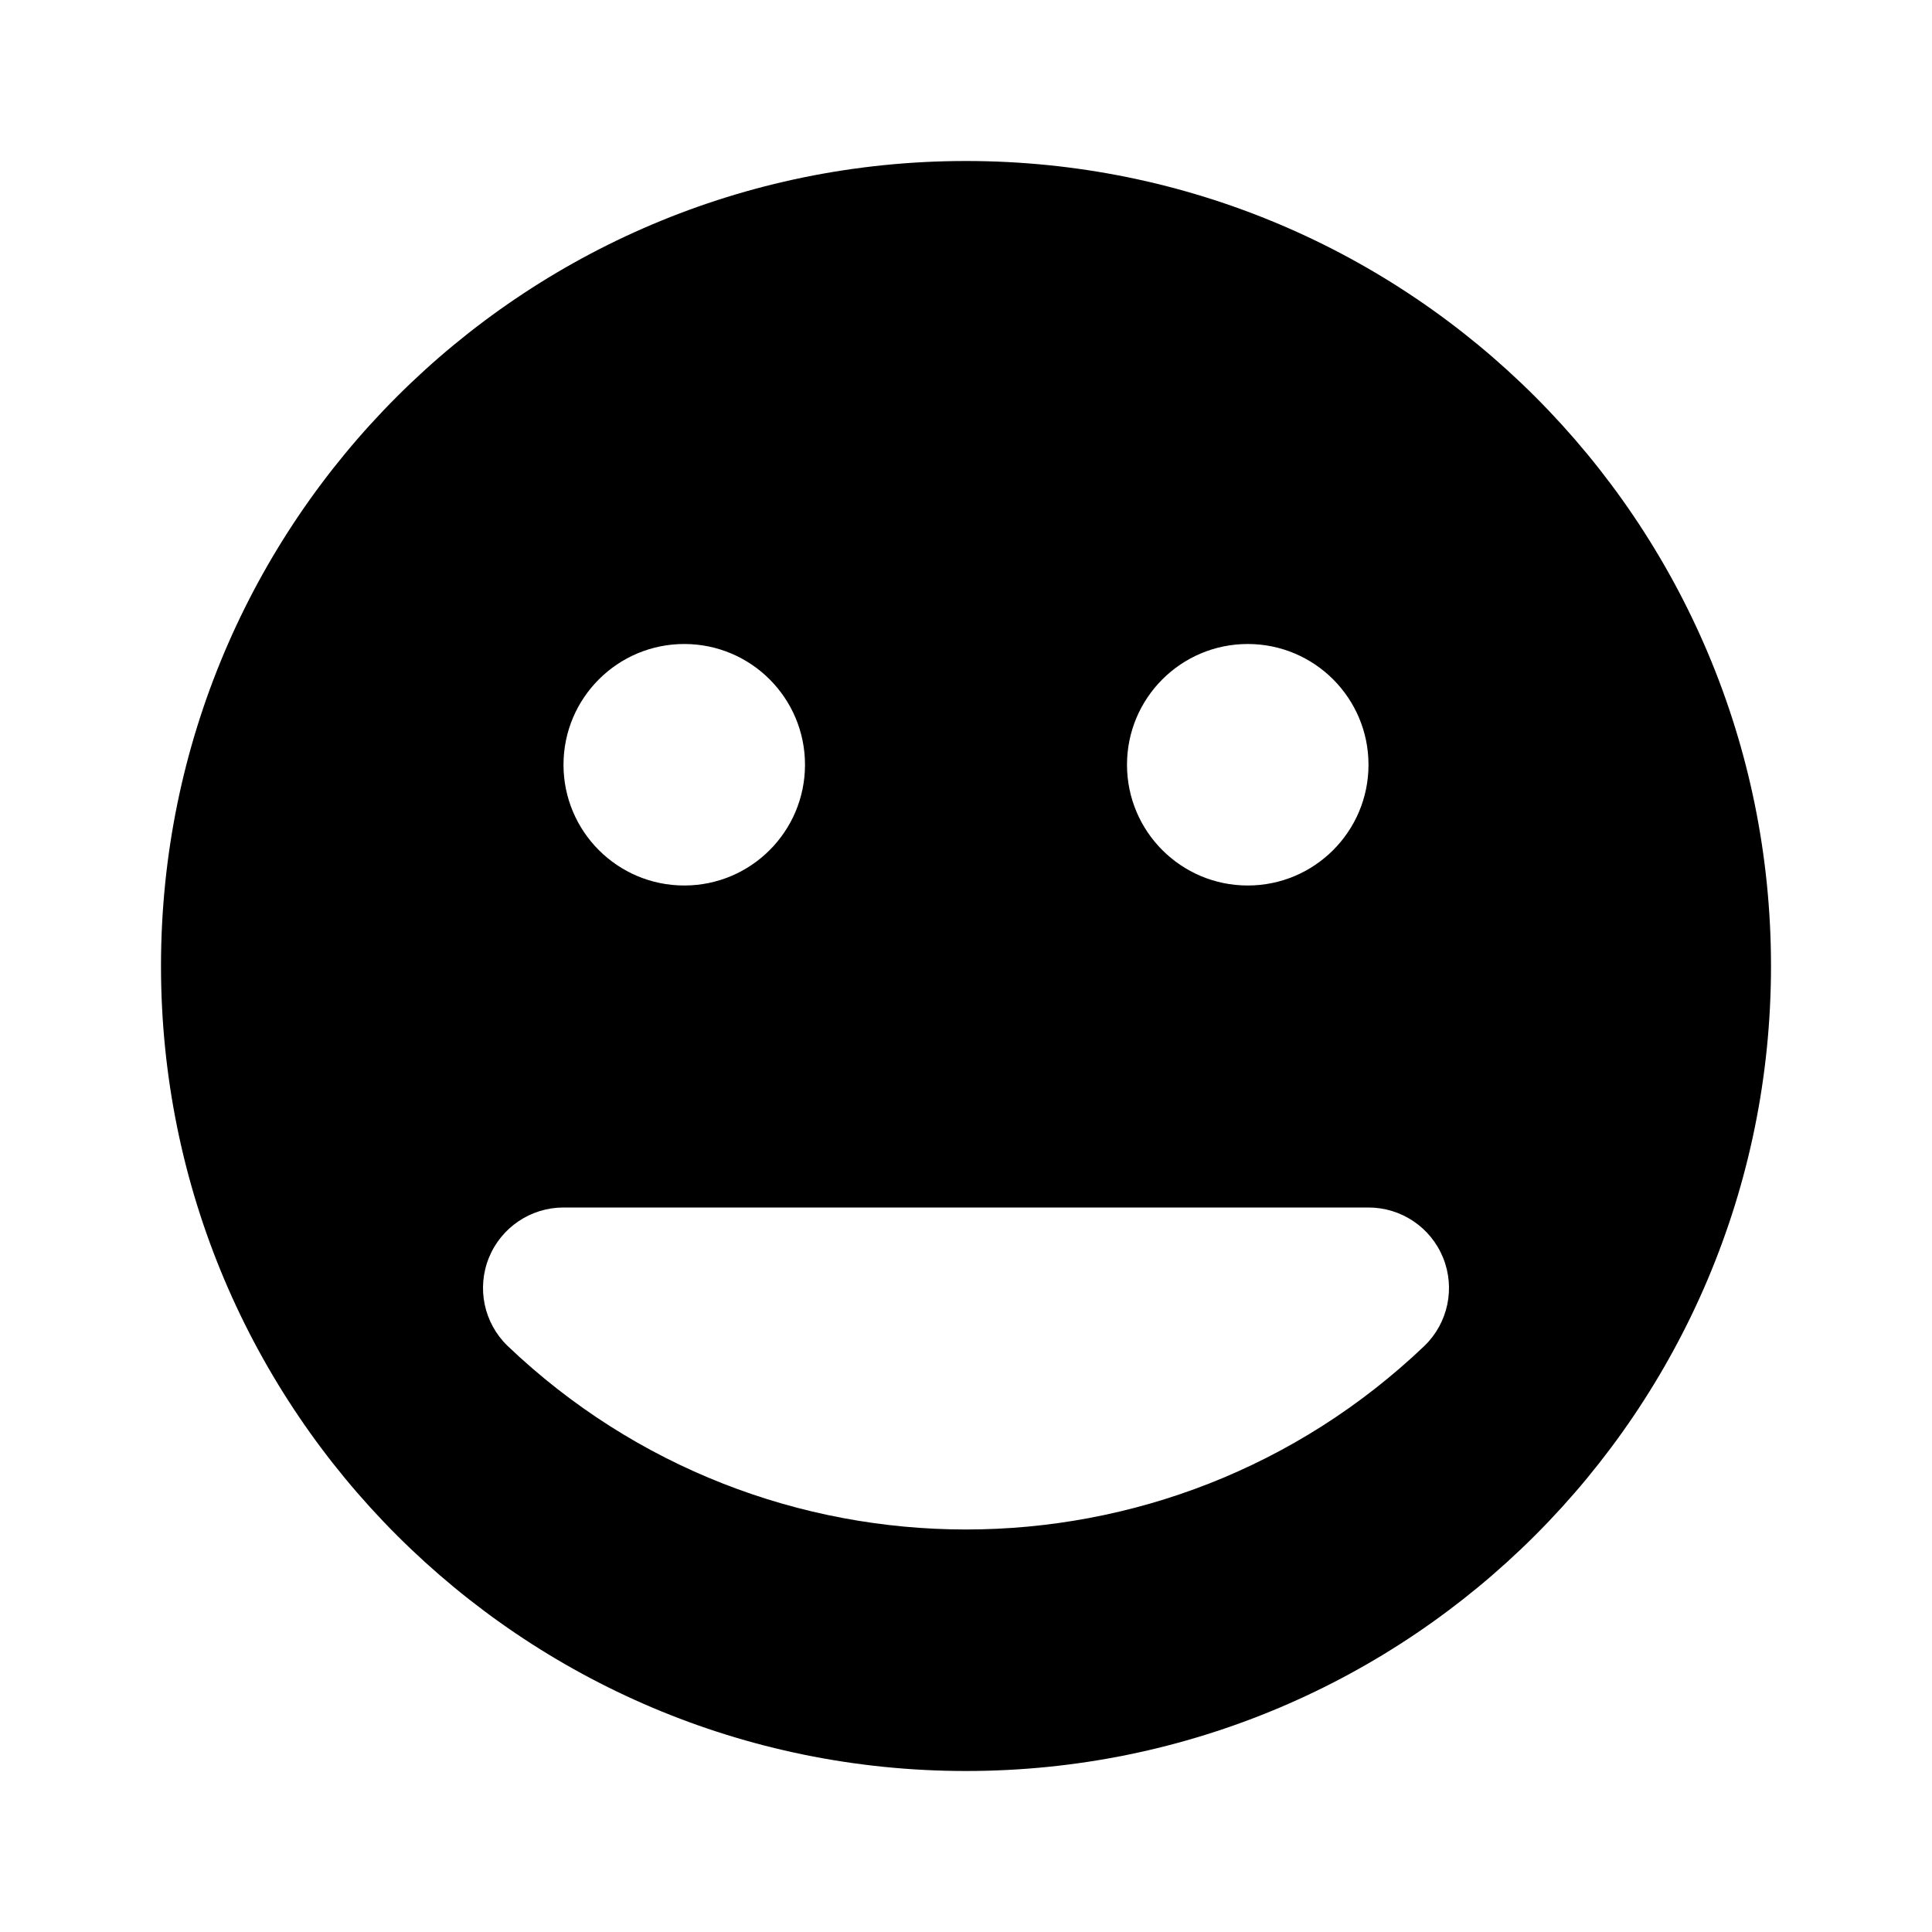
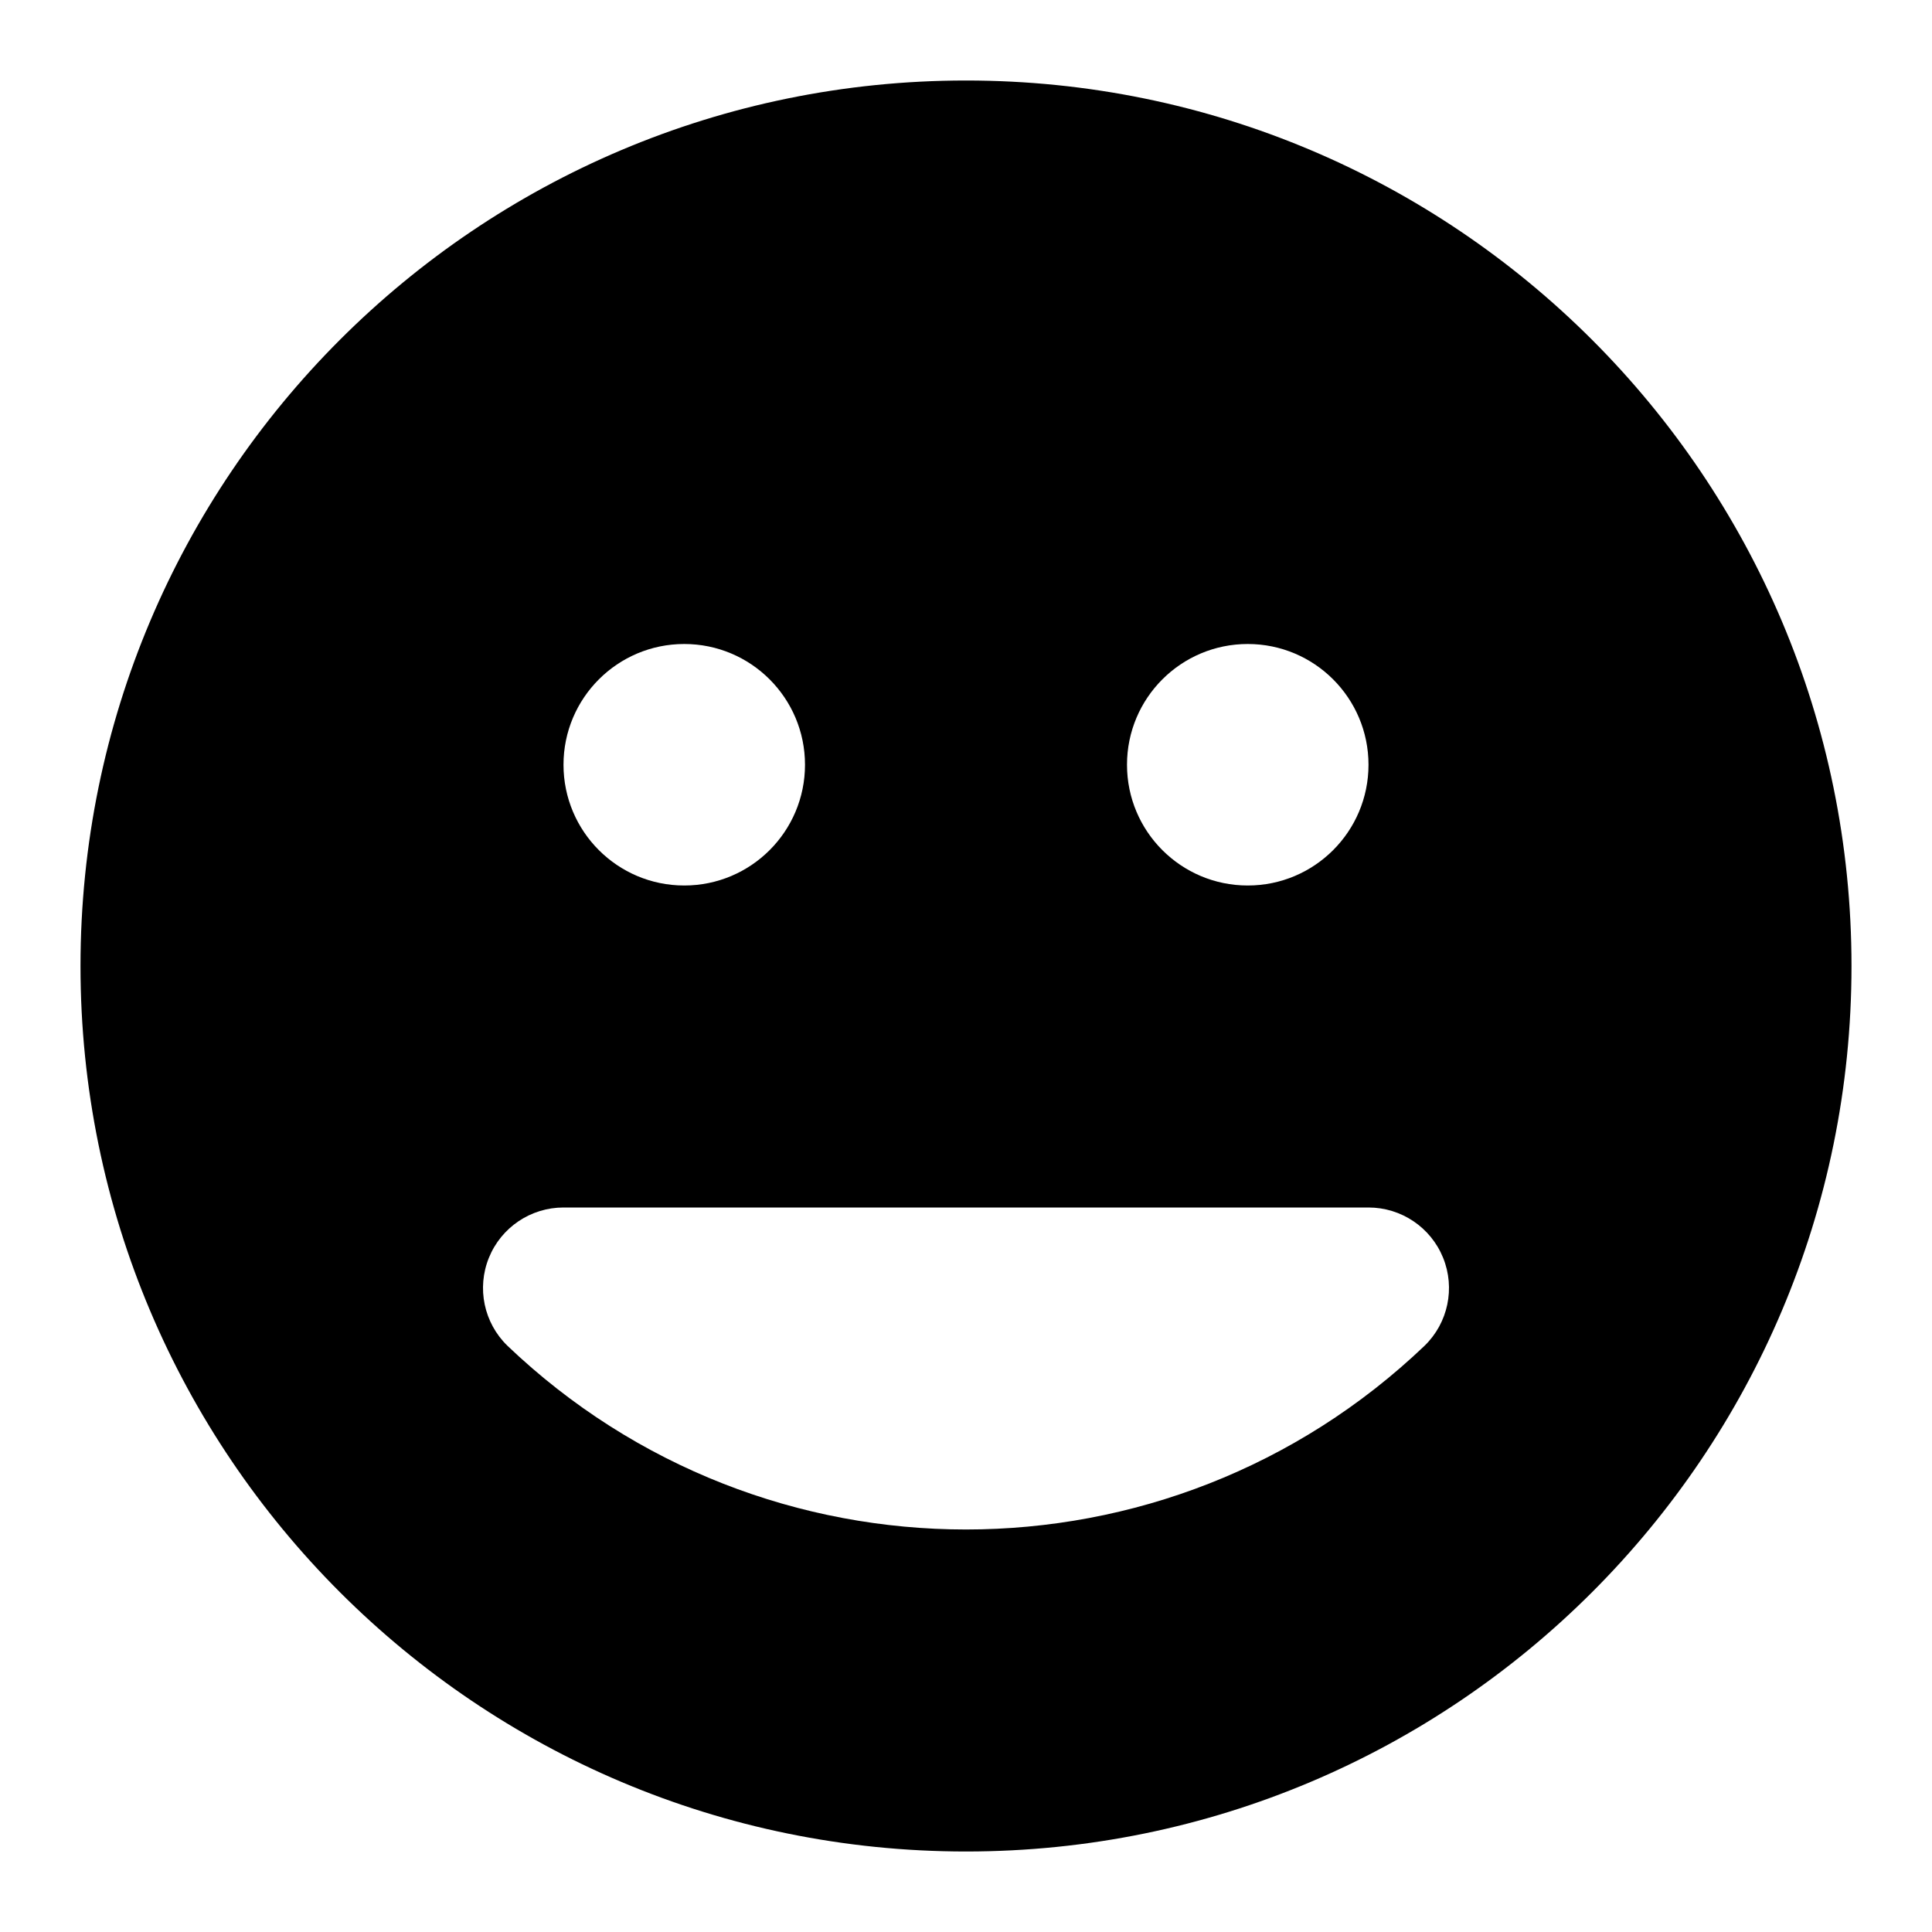
<svg xmlns="http://www.w3.org/2000/svg" width="24" height="24" viewBox="0 0 24 24">
  <g fill="none" fill-rule="evenodd">
    <path d="M0 0h24v24H0z" />
-     <path fill="#000" fill-rule="nonzero" d="M12 2C6.477 2 2 6.477 2 12s4.477 10 10 10 10-4.477 10-10S17.523 2 12 2zM8.5 8a1.5 1.5 0 1 1 0 3 1.5 1.5 0 0 1 0-3zm9.197 8.717a8.25 8.25 0 0 1-11.394 0A1 1 0 0 1 7 15h10a1 1 0 0 1 .697 1.717zM15.5 11a1.5 1.5 0 1 1 0-3 1.5 1.5 0 0 1 0 3z" />
+     <path fill="#000" fill-rule="nonzero" d="M12 1C5.925 1 1 5.925 1 12s4.925 11 11 11 11-4.925 11-11S18.075 1 12 1zM8.5 8a1.5 1.5 0 1 1 0 3 1.5 1.5 0 0 1 0-3zm9.197 8.717a8.25 8.25 0 0 1-11.394 0A1 1 0 0 1 7 15h10a1 1 0 0 1 .697 1.717zM15.5 11a1.5 1.5 0 1 1 0-3 1.5 1.5 0 0 1 0 3z" />
  </g>
</svg>
